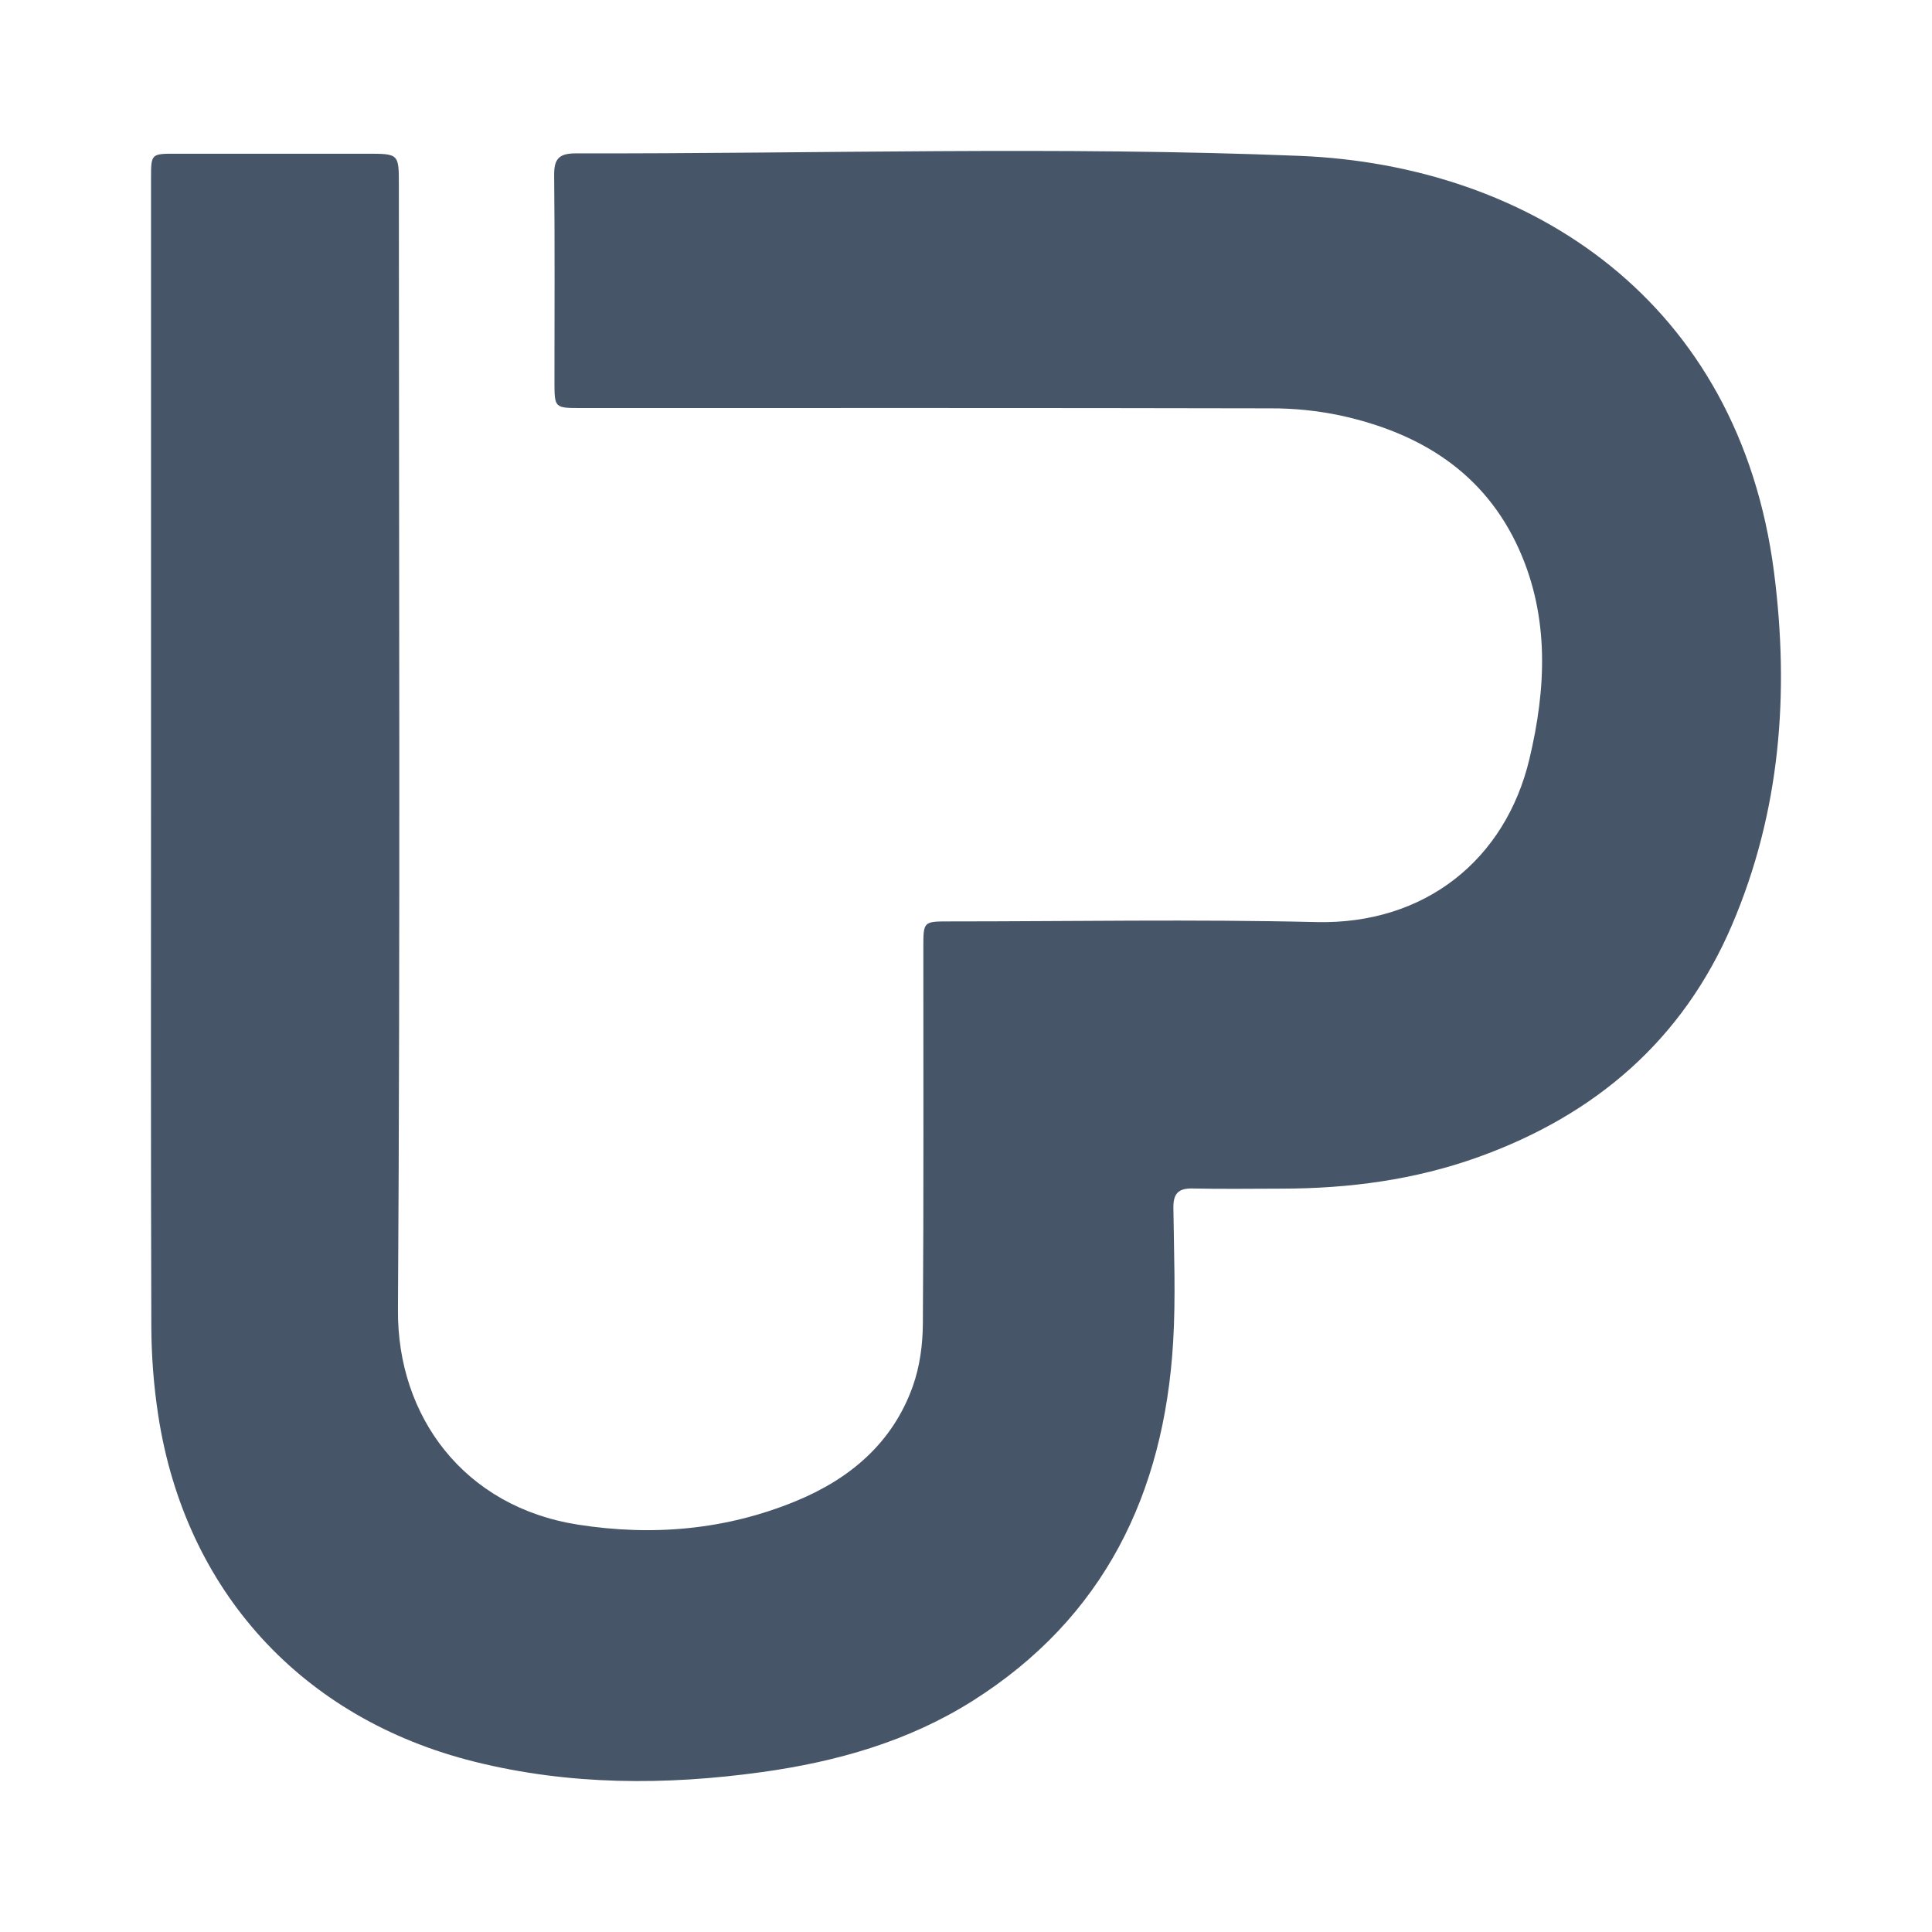
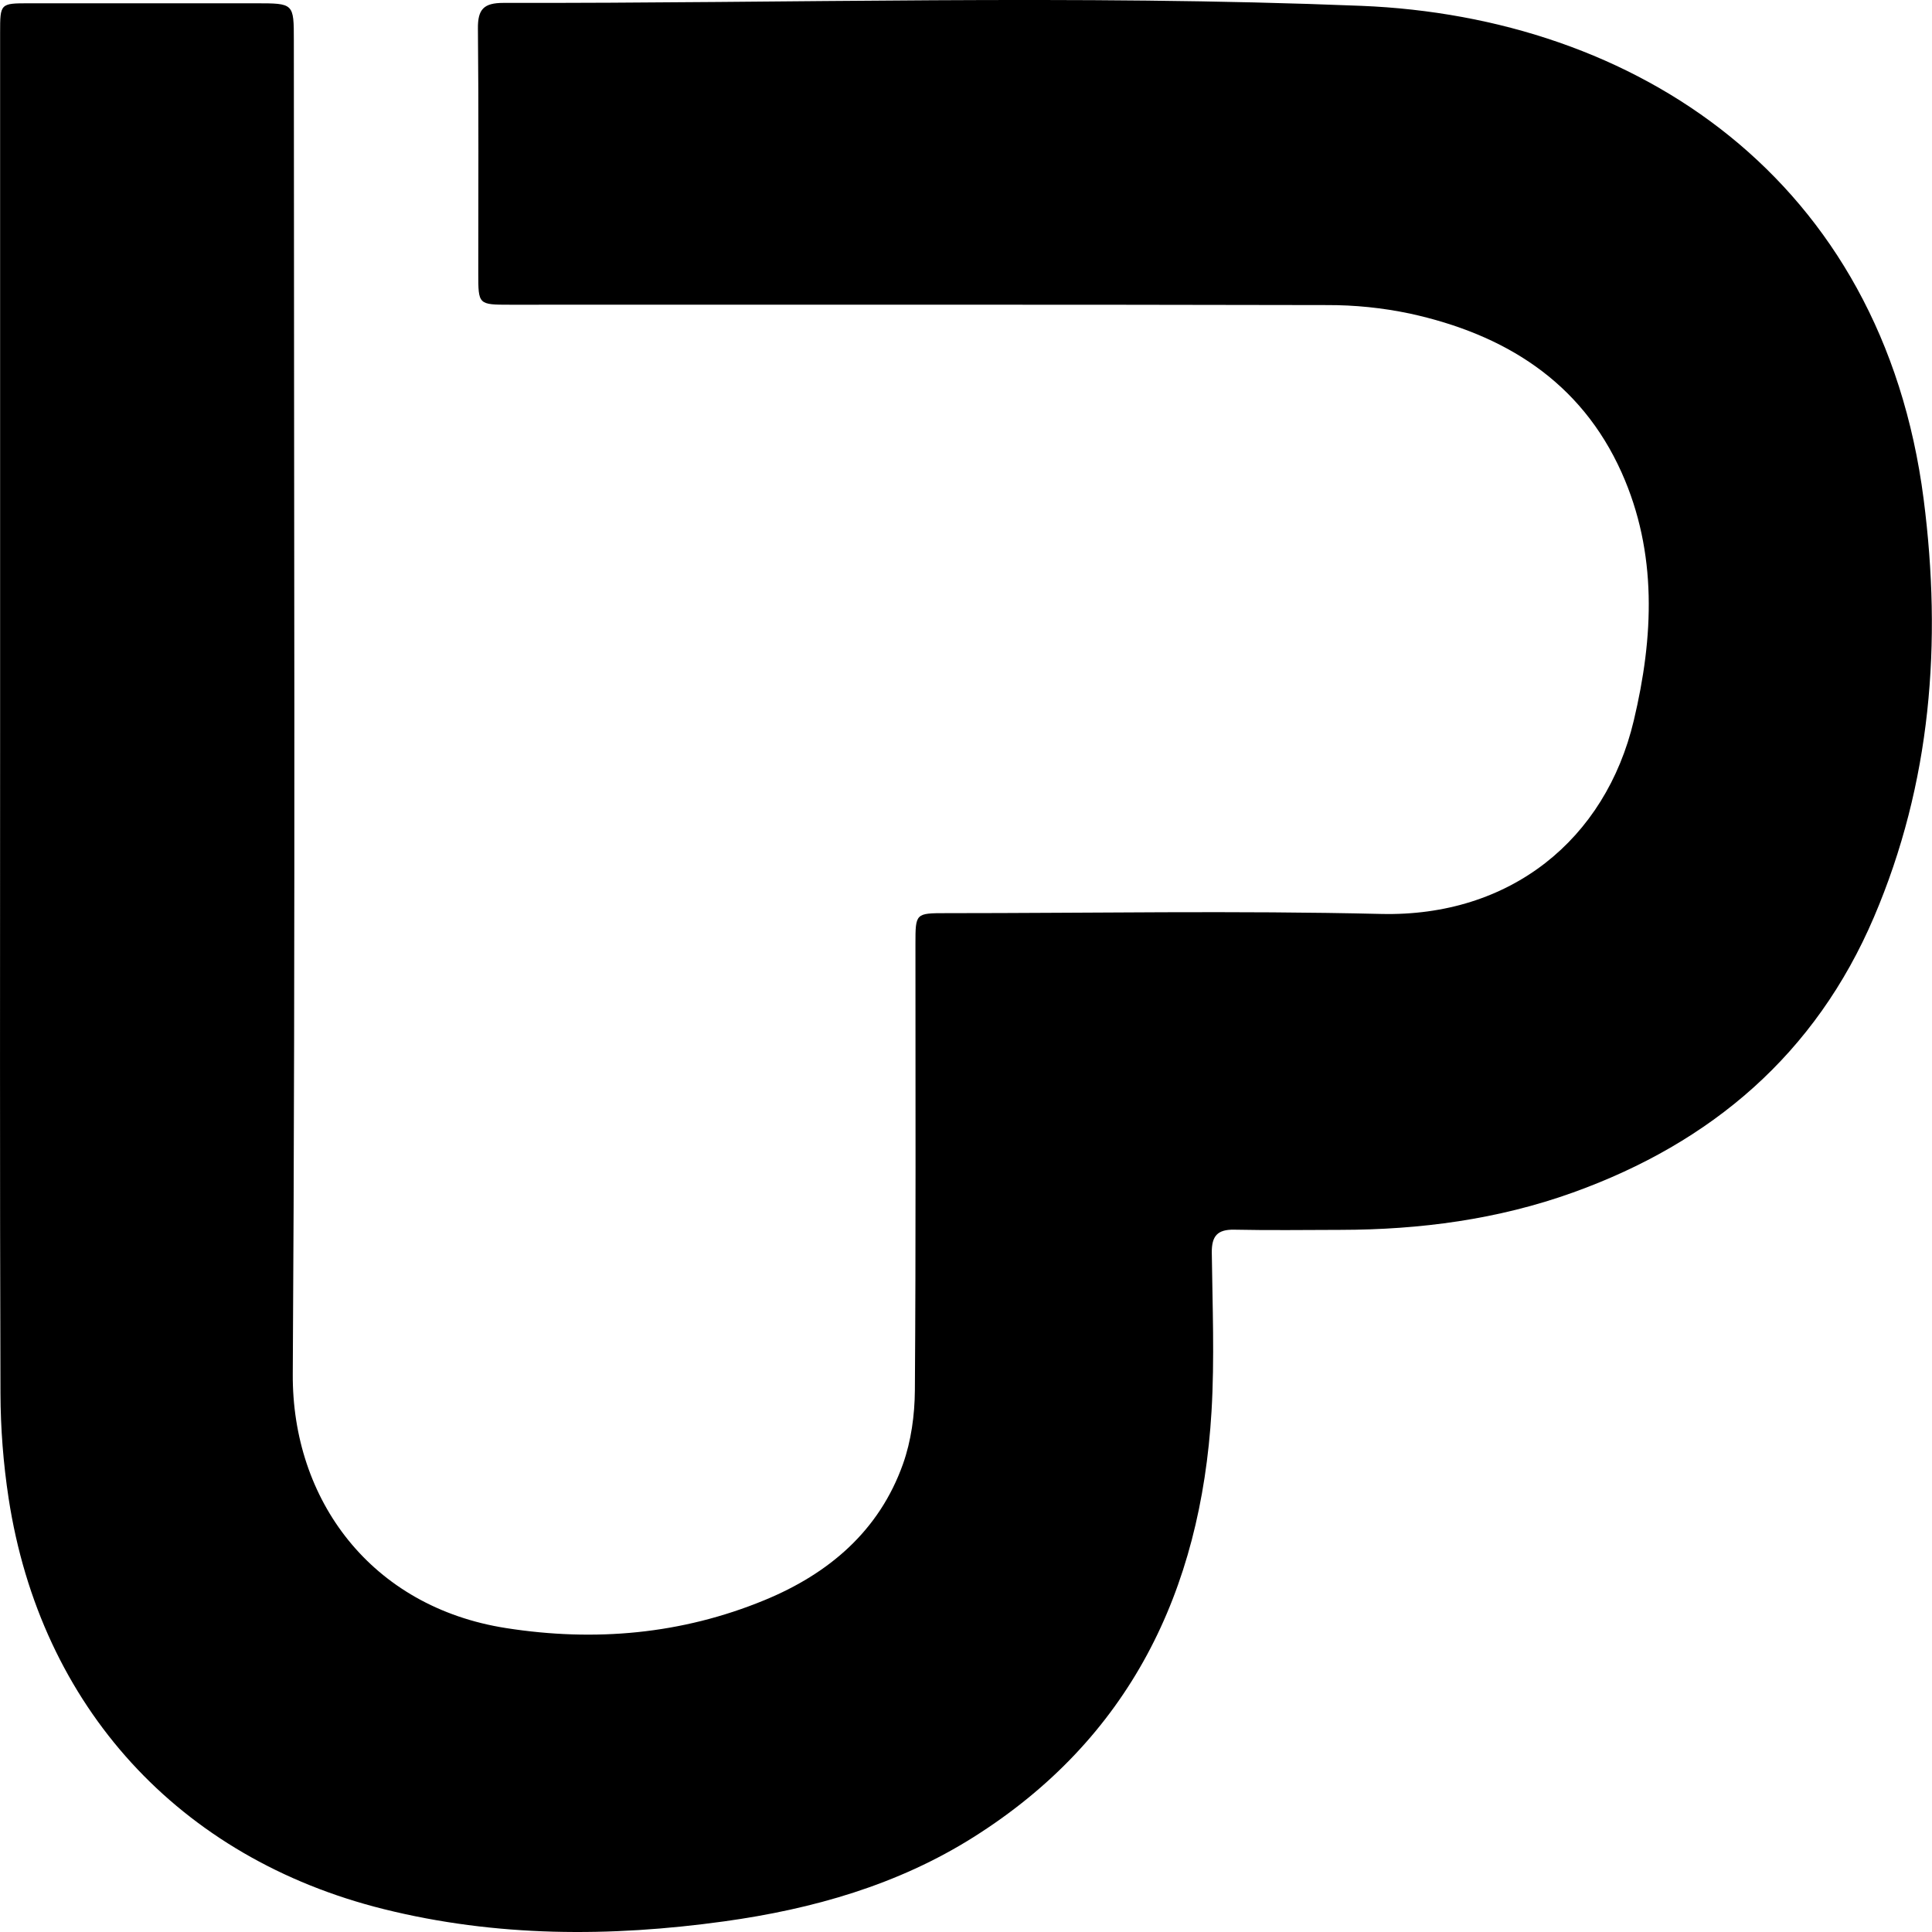
- <svg xmlns="http://www.w3.org/2000/svg" width="64" height="64" fill="currentColor" viewBox="0 0 64 64">
-   <path fill="#475569" fill-rule="evenodd" d="M5.003 5.922c0-.828.002-.83.809-.83h6.336c1.065 0 1.065 0 1.065 1.038 0 12.424.048 24.848-.03 37.27-.023 3.519 2.183 6.516 5.965 7.106 2.476.387 4.901.175 7.224-.783 1.789-.737 3.2-1.93 3.866-3.802.23-.646.328-1.37.333-2.06.03-4.16.015-8.32.016-12.48 0-.855.003-.858.858-.858 4.052 0 8.107-.075 12.157.022 3.607.085 6.272-2.074 7.063-5.407.554-2.327.667-4.679-.34-6.93-1.144-2.552-3.279-3.867-5.92-4.444a11.07 11.07 0 0 0-2.32-.237c-7.61-.017-15.22-.01-22.831-.01-.885 0-.886-.002-.887-.878 0-2.28.014-4.56-.01-6.838-.005-.543.164-.72.716-.72 7.99.015 15.992-.239 23.97.082 7.675.309 14.57 4.82 15.724 13.794.514 4.003.212 7.928-1.39 11.678-1.633 3.823-4.533 6.302-8.408 7.695-2.1.755-4.28 1.042-6.502 1.045-.99.002-1.98.016-2.968-.005-.474-.01-.634.18-.629.642.018 1.481.08 2.968-.008 4.444-.3 5.017-2.288 9.138-6.645 11.889-2.122 1.339-4.5 2.015-6.976 2.358-3.194.442-6.373.44-9.517-.343-5.72-1.424-9.59-5.659-10.483-11.48a19.907 19.907 0 0 1-.228-2.946c-.02-6.155-.01-12.31-.01-18.464V5.922Z" clip-rule="evenodd" />
+ <svg xmlns="http://www.w3.org/2000/svg" width="54" height="54" fill="currentColor" viewBox="0 0 54 54">
+   <path fill-rule="evenodd" d="M.003.922c0-.828.002-.83.809-.83h6.336c1.065 0 1.065 0 1.065 1.038 0 12.424.048 24.848-.03 37.27-.023 3.519 2.183 6.516 5.965 7.106 2.476.387 4.901.175 7.224-.783 1.789-.737 3.2-1.93 3.866-3.802.23-.646.328-1.37.333-2.06.03-4.16.015-8.32.016-12.48 0-.855.003-.858.858-.858 4.052 0 8.107-.075 12.157.022 3.607.085 6.272-2.074 7.063-5.407.554-2.327.667-4.679-.34-6.93-1.144-2.552-3.279-3.867-5.92-4.444a11.062 11.062 0 0 0-2.32-.237c-7.61-.017-15.22-.01-22.831-.01-.885 0-.886-.002-.886-.878-.001-2.28.013-4.56-.01-6.838-.006-.543.163-.72.715-.72 7.99.015 15.992-.239 23.97.082 7.675.309 14.57 4.82 15.724 13.794.514 4.003.212 7.928-1.39 11.678-1.633 3.823-4.533 6.302-8.408 7.695-2.1.755-4.28 1.042-6.502 1.045-.99.002-1.98.016-2.968-.005-.474-.01-.634.18-.629.642.018 1.481.08 2.968-.008 4.444-.3 5.017-2.288 9.138-6.646 11.889-2.121 1.339-4.499 2.015-6.976 2.358-3.193.442-6.372.44-9.516-.343-5.72-1.424-9.59-5.659-10.483-11.48a19.907 19.907 0 0 1-.228-2.946c-.02-6.155-.01-12.31-.01-18.464V.922Z" clip-rule="evenodd" />
</svg>
